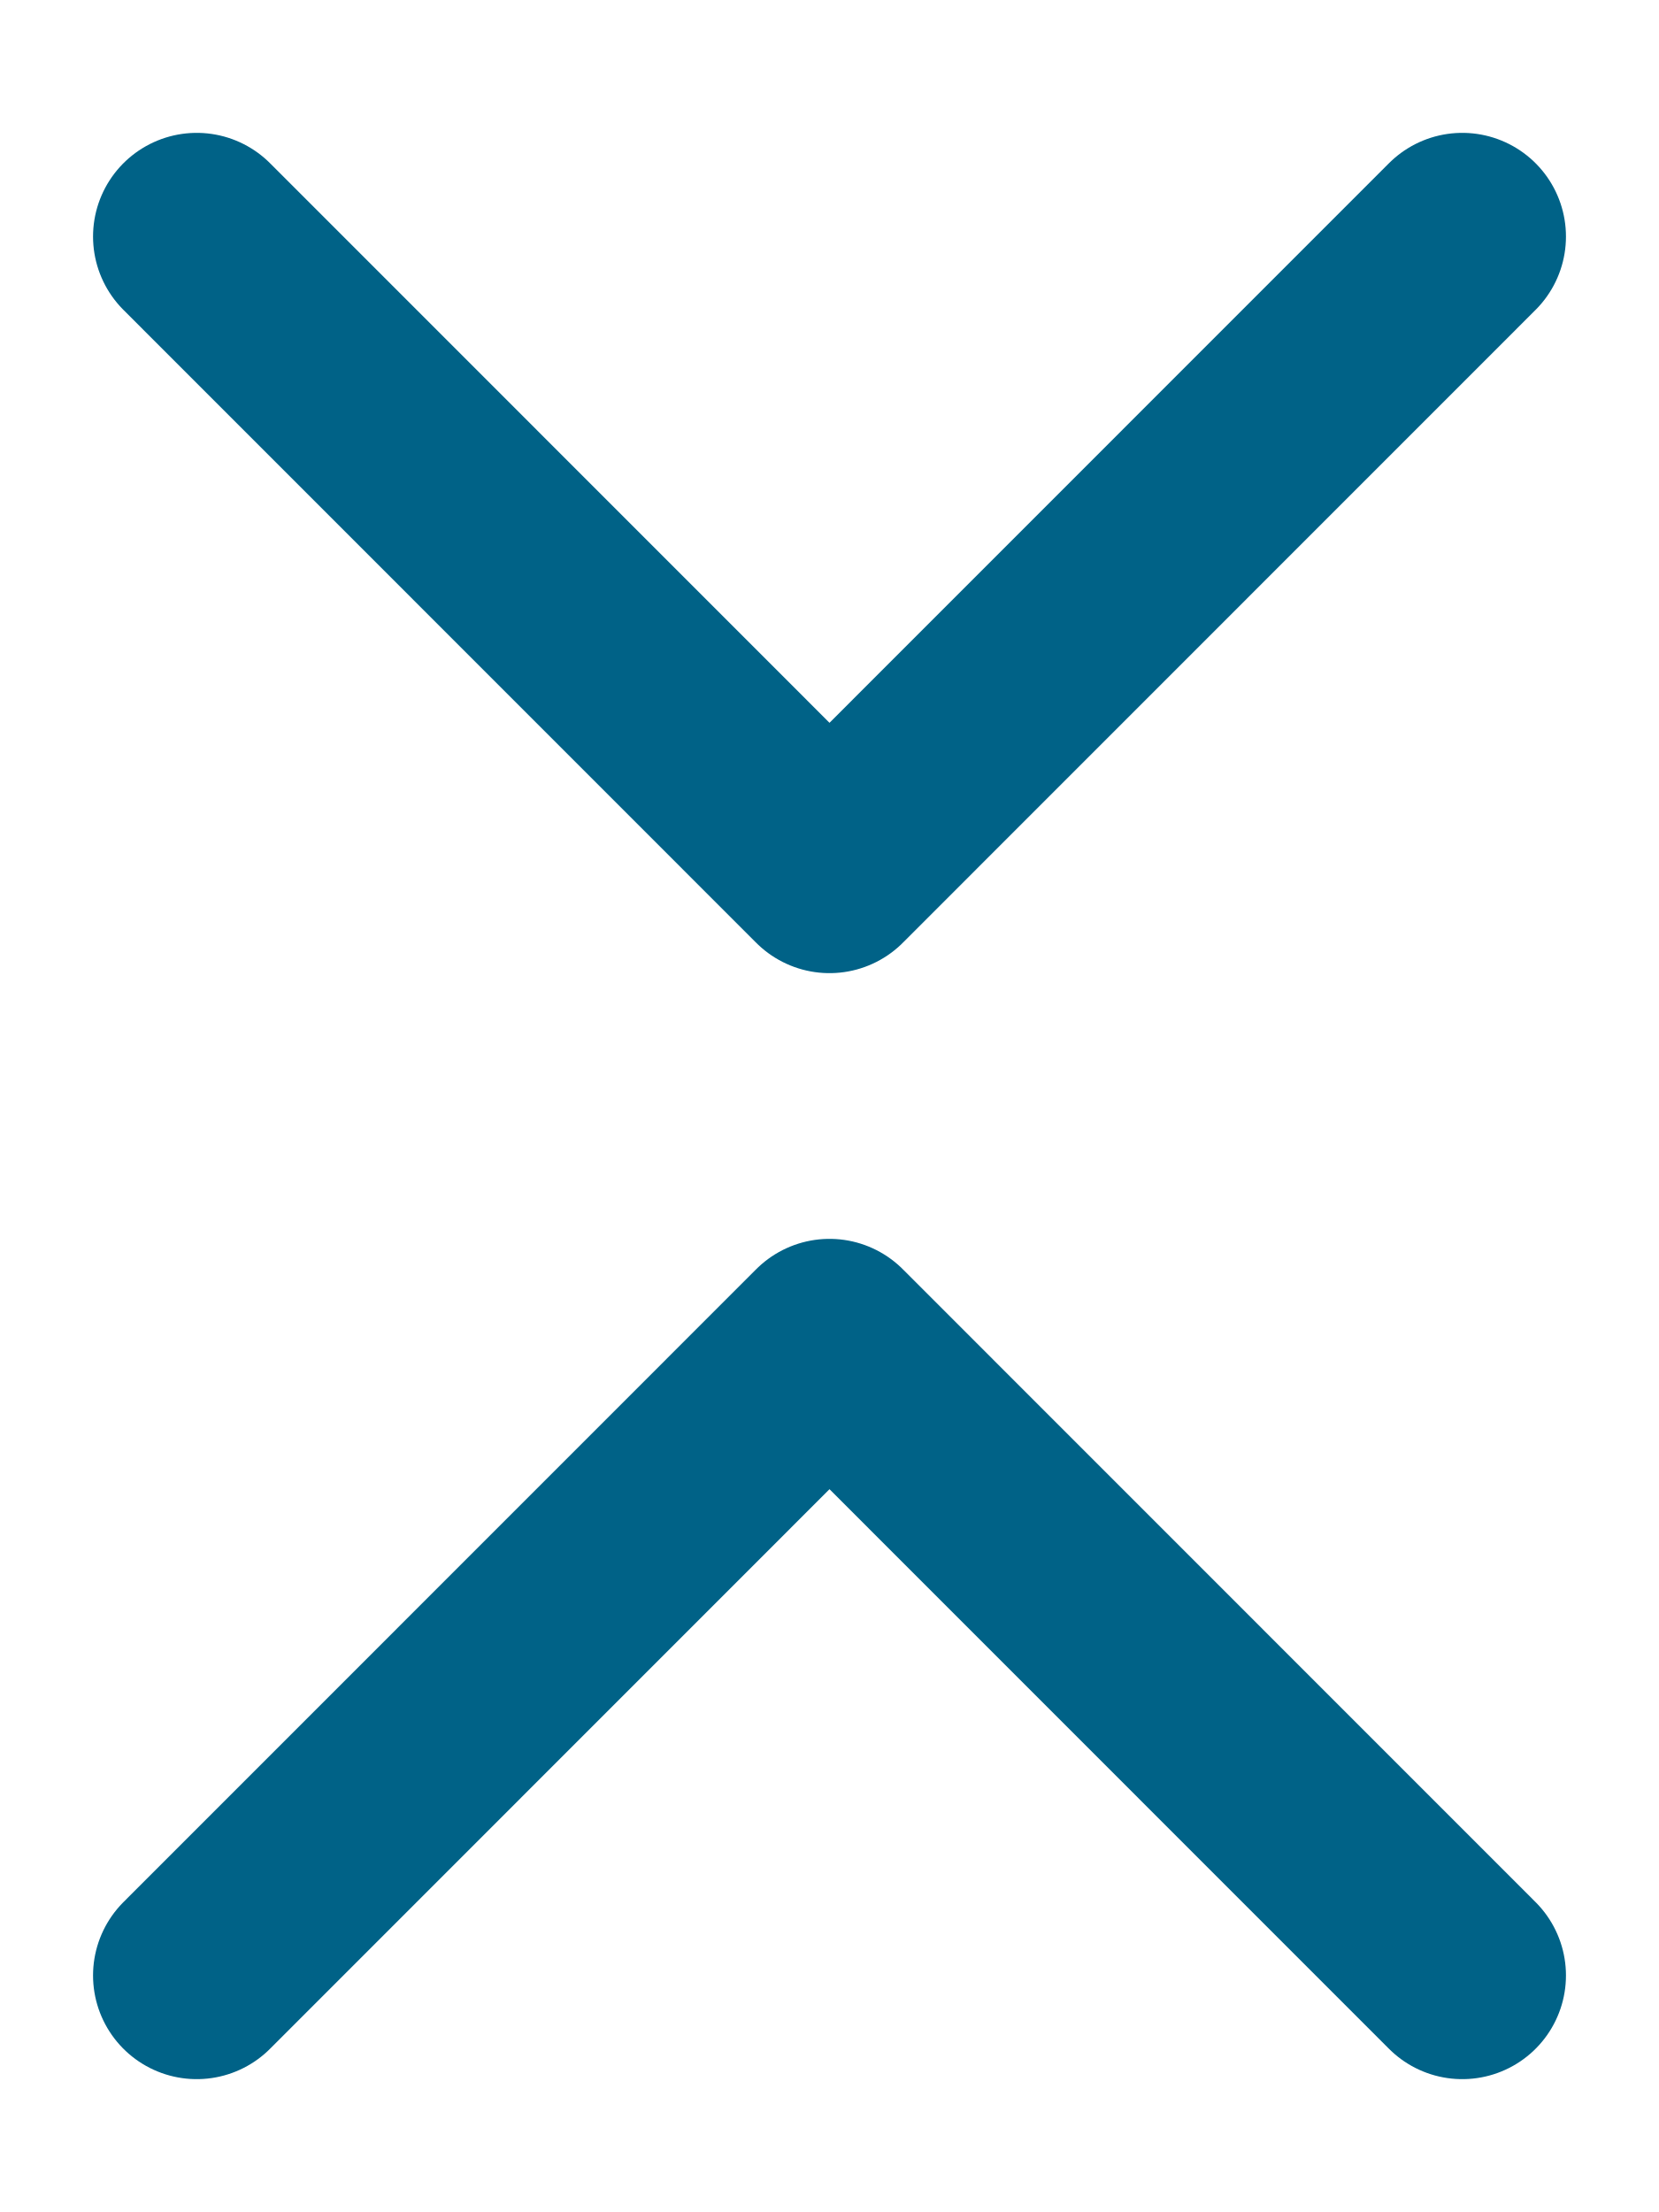
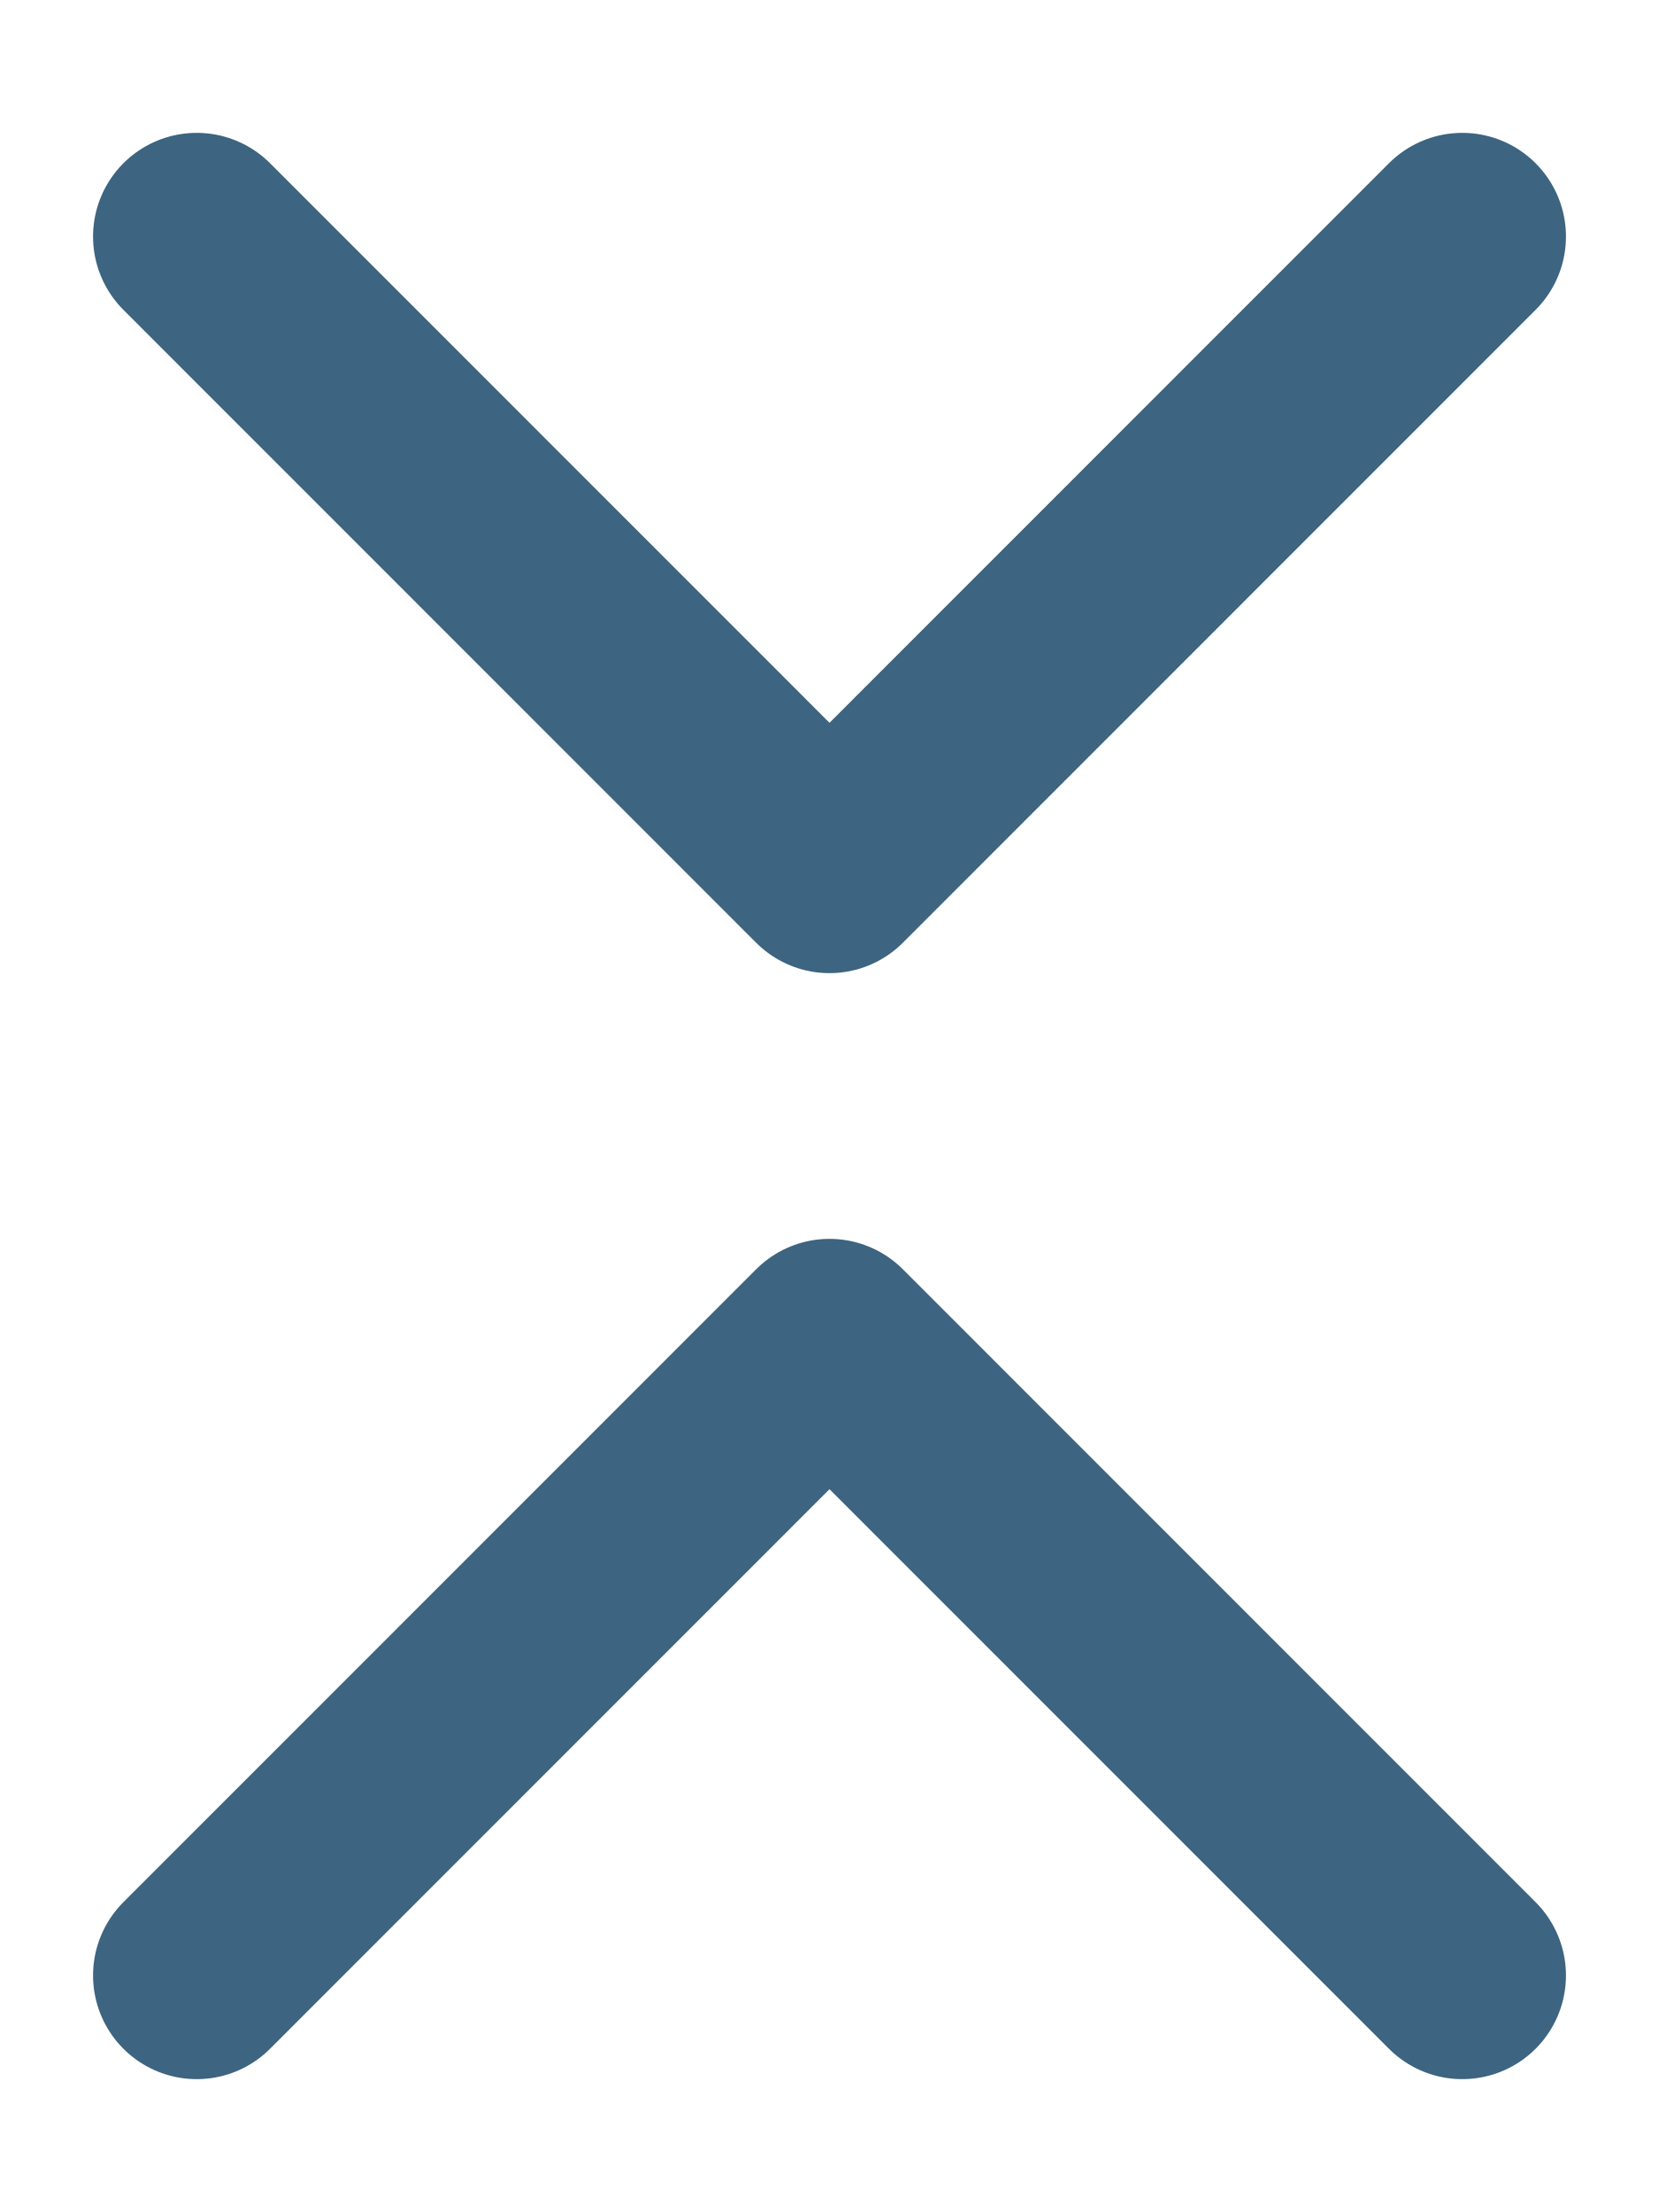
<svg xmlns="http://www.w3.org/2000/svg" version="1.1" id="Layer_1" x="0px" y="0px" width="12px" height="16px" viewBox="0 0 12 16" enable-background="new 0 0 12 16" xml:space="preserve">
  <g>
-     <polyline fill-rule="evenodd" clip-rule="evenodd" fill="none" stroke="#006287" stroke-width="1.5" stroke-linecap="round" stroke-linejoin="round" stroke-miterlimit="3.864" points="   1.423,1.711 6,6.289 10.577,1.711  " />
+     <polyline fill="none" stroke="#3D6480" stroke-width="1.5" stroke-linecap="round" stroke-linejoin="round" stroke-miterlimit="3.864" points="   1.423,1.711 6,6.289 10.577,1.711  " />
  </g>
  <g>
-     <polyline fill-rule="evenodd" clip-rule="evenodd" fill="none" stroke="#006287" stroke-width="1.5" stroke-linecap="round" stroke-linejoin="round" stroke-miterlimit="3.864" points="   10.577,14.289 6,9.711 1.423,14.289  " />
+     <polyline fill="none" stroke="#3D6480" stroke-width="1.5" stroke-linecap="round" stroke-linejoin="round" stroke-miterlimit="3.864" points="   10.577,14.289 6,9.711 1.423,14.289  " />
  </g>
</svg>
